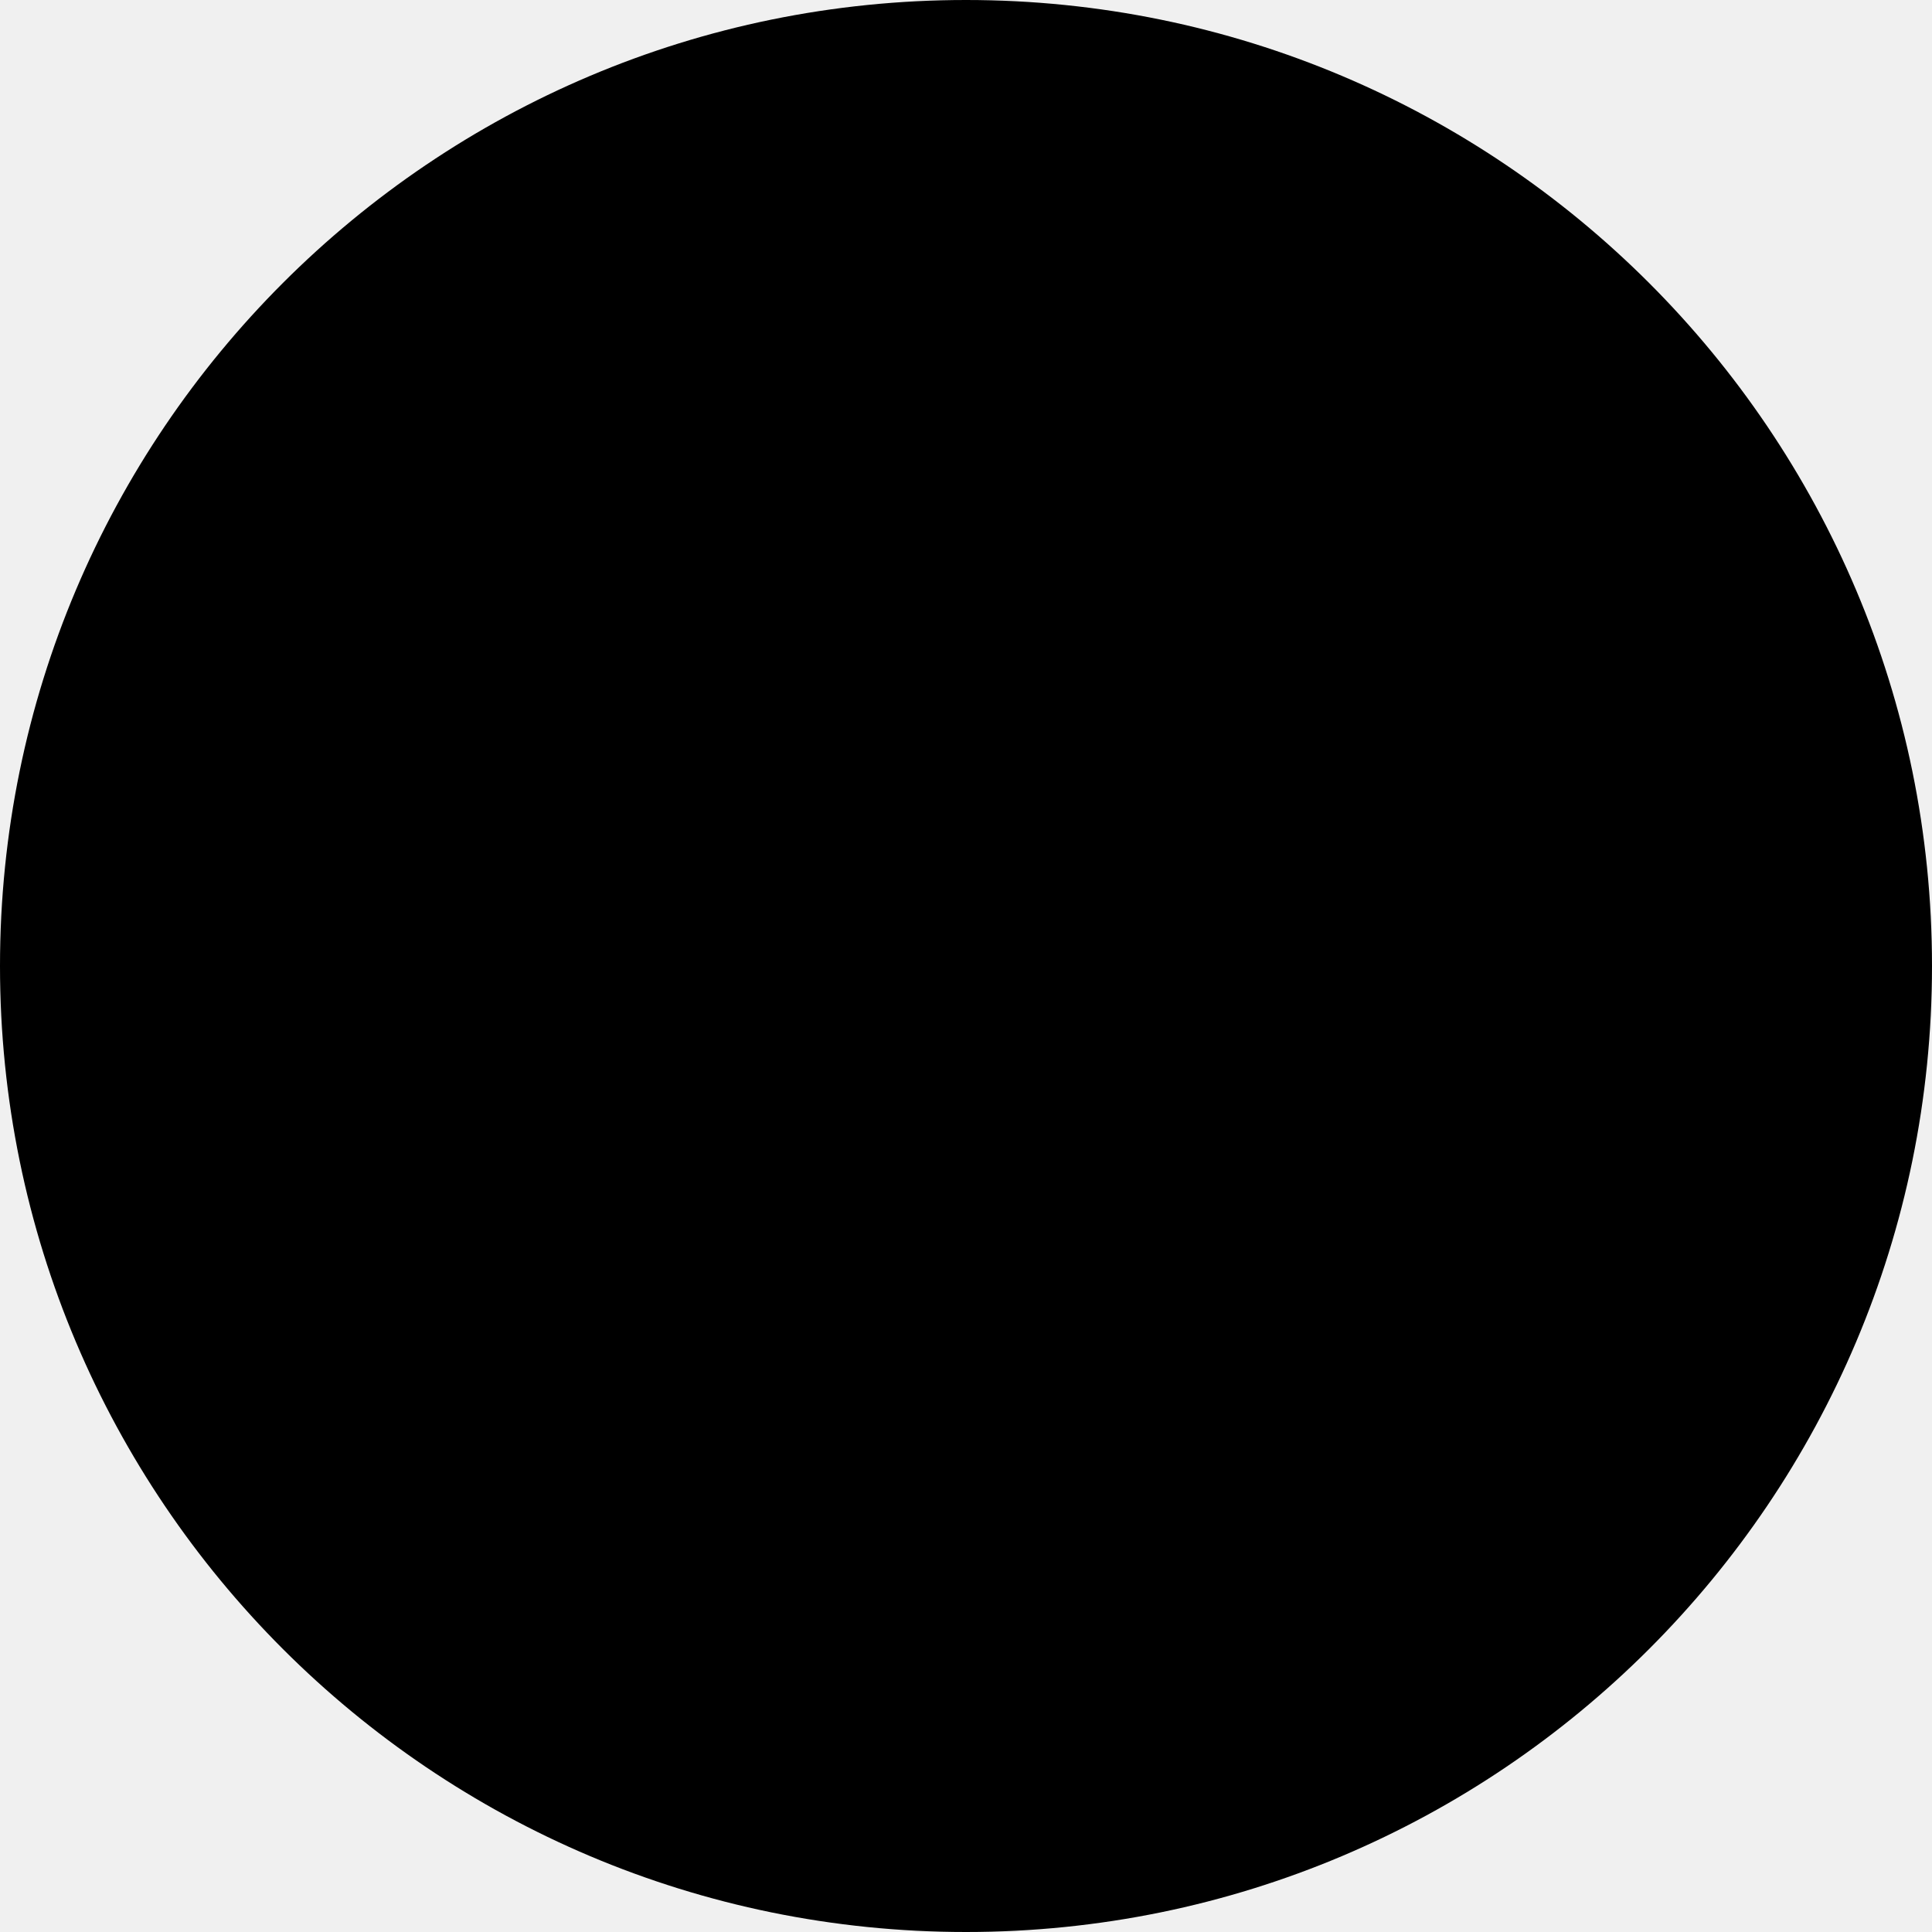
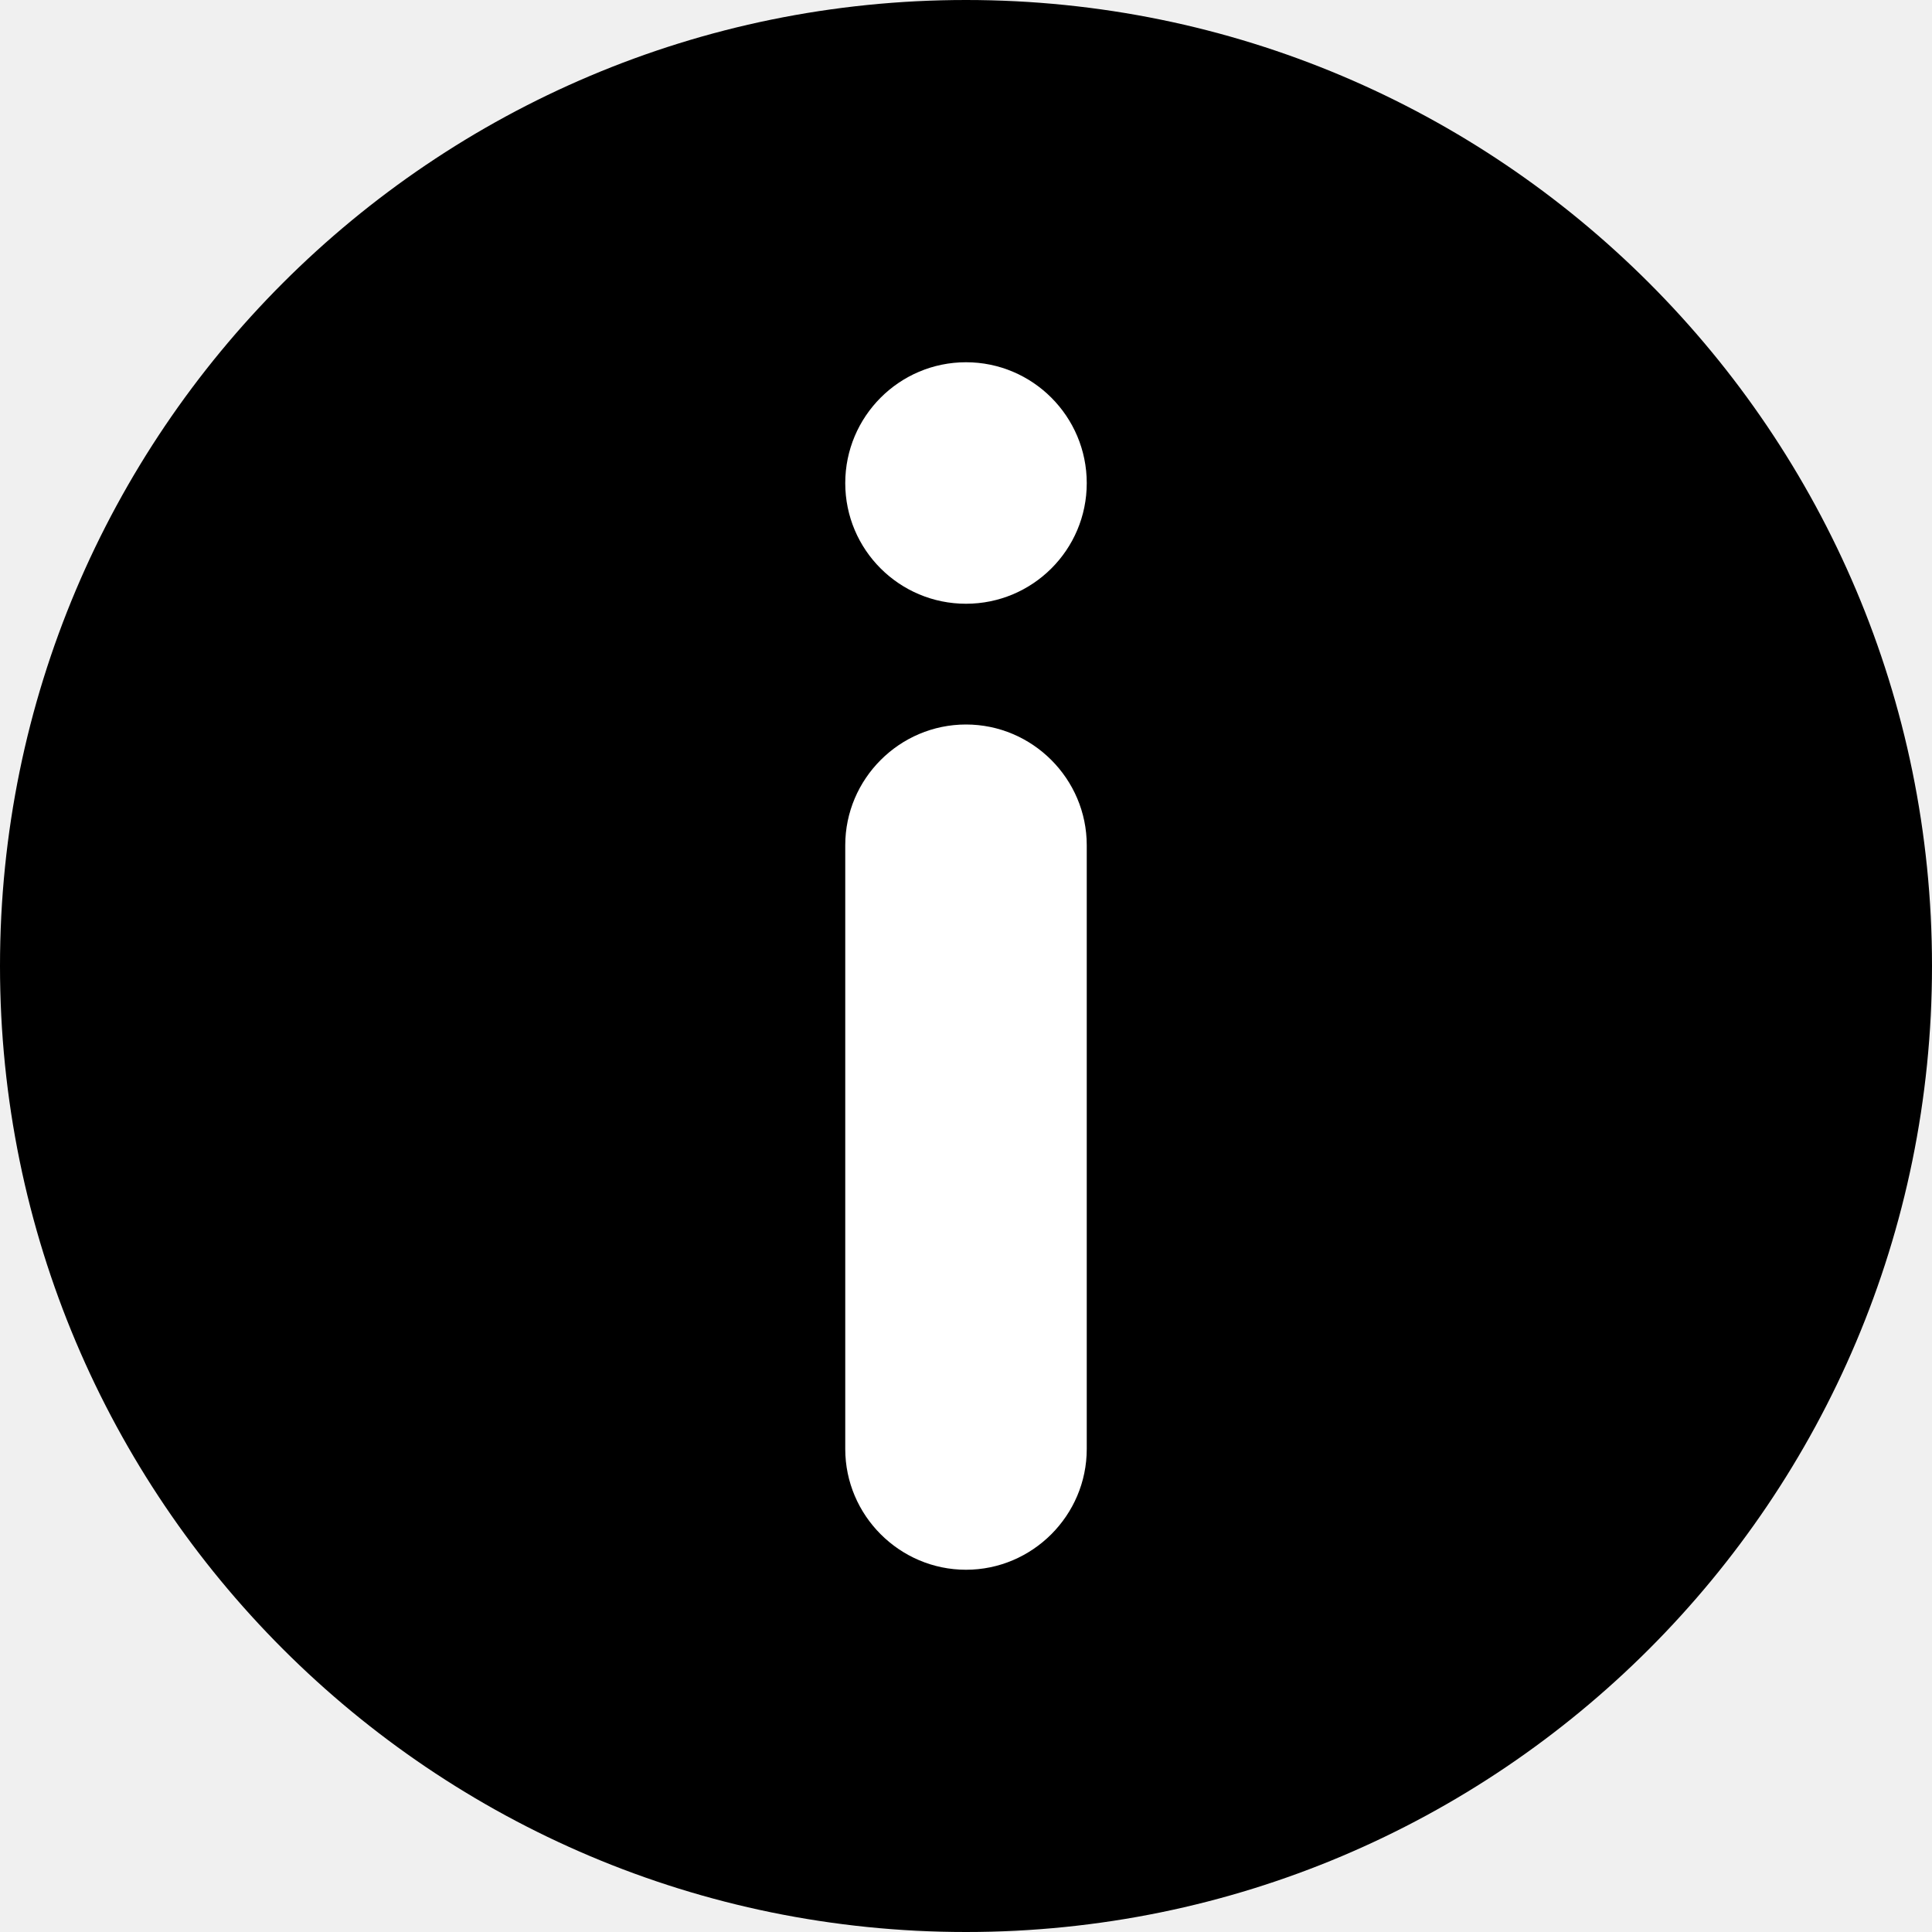
<svg xmlns="http://www.w3.org/2000/svg" width="16px" height="16px" viewBox="4 4 16 16" version="1.1">
  <defs />
  <circle id="Oval" stroke="none" fill="currentColor" fill-rule="evenodd" cx="12" cy="12" r="8" />
-   <path d="M12,9 C11.448,9 11,8.551 11,7.999 C11,7.447 11.448,7 12,7 C12.552,7 13,7.447 13,7.999 C13,8.551 12.552,9 12,9 L12,9 Z" id="Path" stroke="none" transform="translate(12, 8) rotate(180) translate(-12, -8) " />
-   <path d="M13,16 C13,16.55 12.55,17 12,17 C11.45,17 11,16.55 11,16 L11,11 C11,10.45 11.45,10 12,10 C12.55,10 13,10.45 13,11 L13,16 Z" id="Path" stroke="none" transform="translate(12, 13.5) rotate(180) translate(-12, -13.5) " />
+   <path d="M12,9 C11.448,9 11,8.551 11,7.999 C11,7.447 11.448,7 12,7 C12.552,7 13,7.447 13,7.999 C13,8.551 12.552,9 12,9 L12,9 Z" id="Path" stroke="none" fill="white" fill-rule="evenodd" transform="translate(12, 8) rotate(180) translate(-12, -8) " />
+   <path d="M13,16 C13,16.55 12.55,17 12,17 C11.45,17 11,16.55 11,16 L11,11 C11,10.45 11.45,10 12,10 C12.55,10 13,10.45 13,11 L13,16 Z" id="Path" stroke="none" fill="white" fill-rule="evenodd" transform="translate(12, 13.5) rotate(180) translate(-12, -13.5) " />
</svg>
